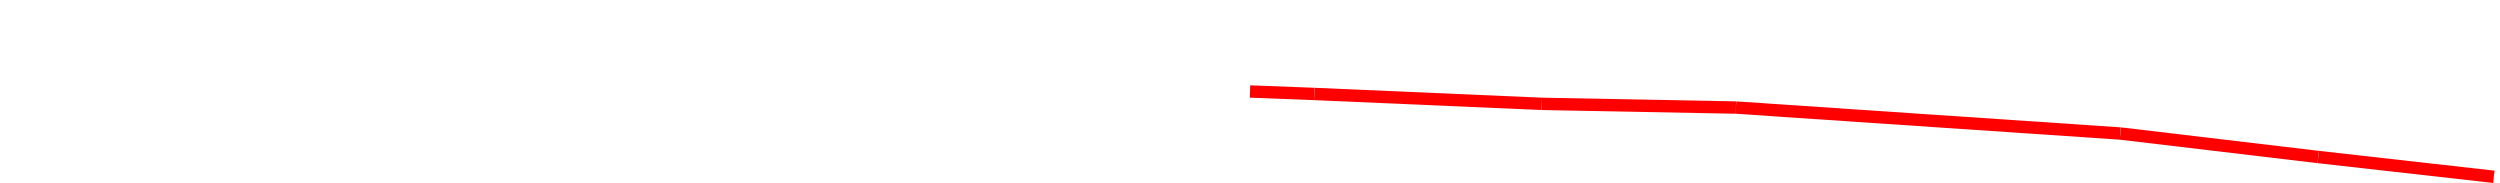
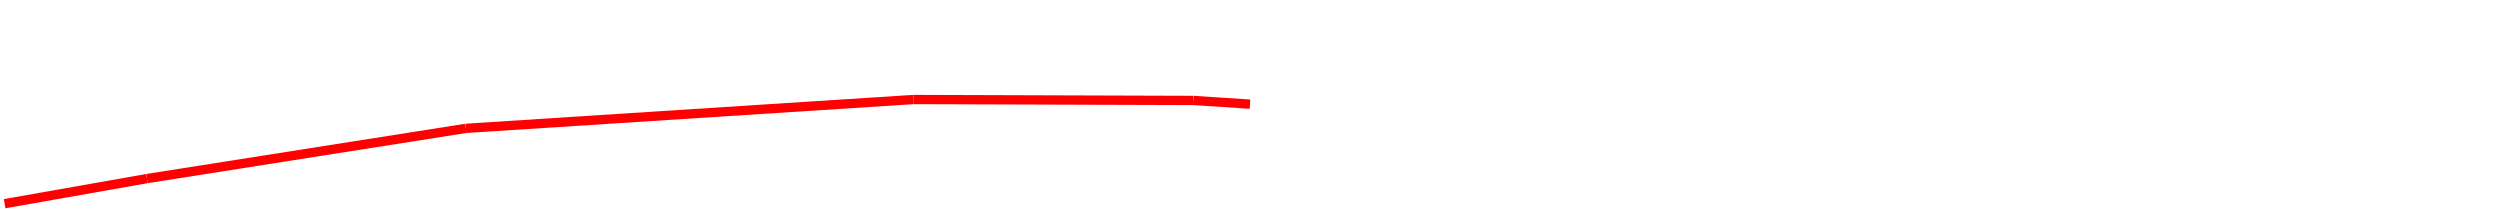
- <svg xmlns="http://www.w3.org/2000/svg" version="1.1" width="2022" height="148">
-   <line x1="1011" y1="74" x2="1063" y2="76" stroke="red" style="stroke-width:10" />
-   <line x1="1063" y1="76" x2="1247" y2="84" stroke="red" style="stroke-width:10" />
-   <line x1="1247" y1="84" x2="1404" y2="87" stroke="red" style="stroke-width:10" />
-   <line x1="1404" y1="87" x2="1715" y2="108" stroke="red" style="stroke-width:10" />
-   <line x1="1715" y1="108" x2="1875" y2="127" stroke="red" style="stroke-width:10" />
-   <line x1="1875" y1="127" x2="2017" y2="143" stroke="red" style="stroke-width:10" />
+ <svg xmlns="http://www.w3.org/2000/svg" version="1.1" width="2688" height="224">
+   <line x1="1344" y1="112" x2="1283" y2="108" stroke="red" style="stroke-width:10" />
+   <line x1="1283" y1="108" x2="982" y2="107" stroke="red" style="stroke-width:10" />
+   <line x1="982" y1="107" x2="501" y2="138" stroke="red" style="stroke-width:10" />
+   <line x1="501" y1="138" x2="158" y2="192" stroke="red" style="stroke-width:10" />
+   <line x1="158" y1="192" x2="5" y2="219" stroke="red" style="stroke-width:10" />
</svg>
